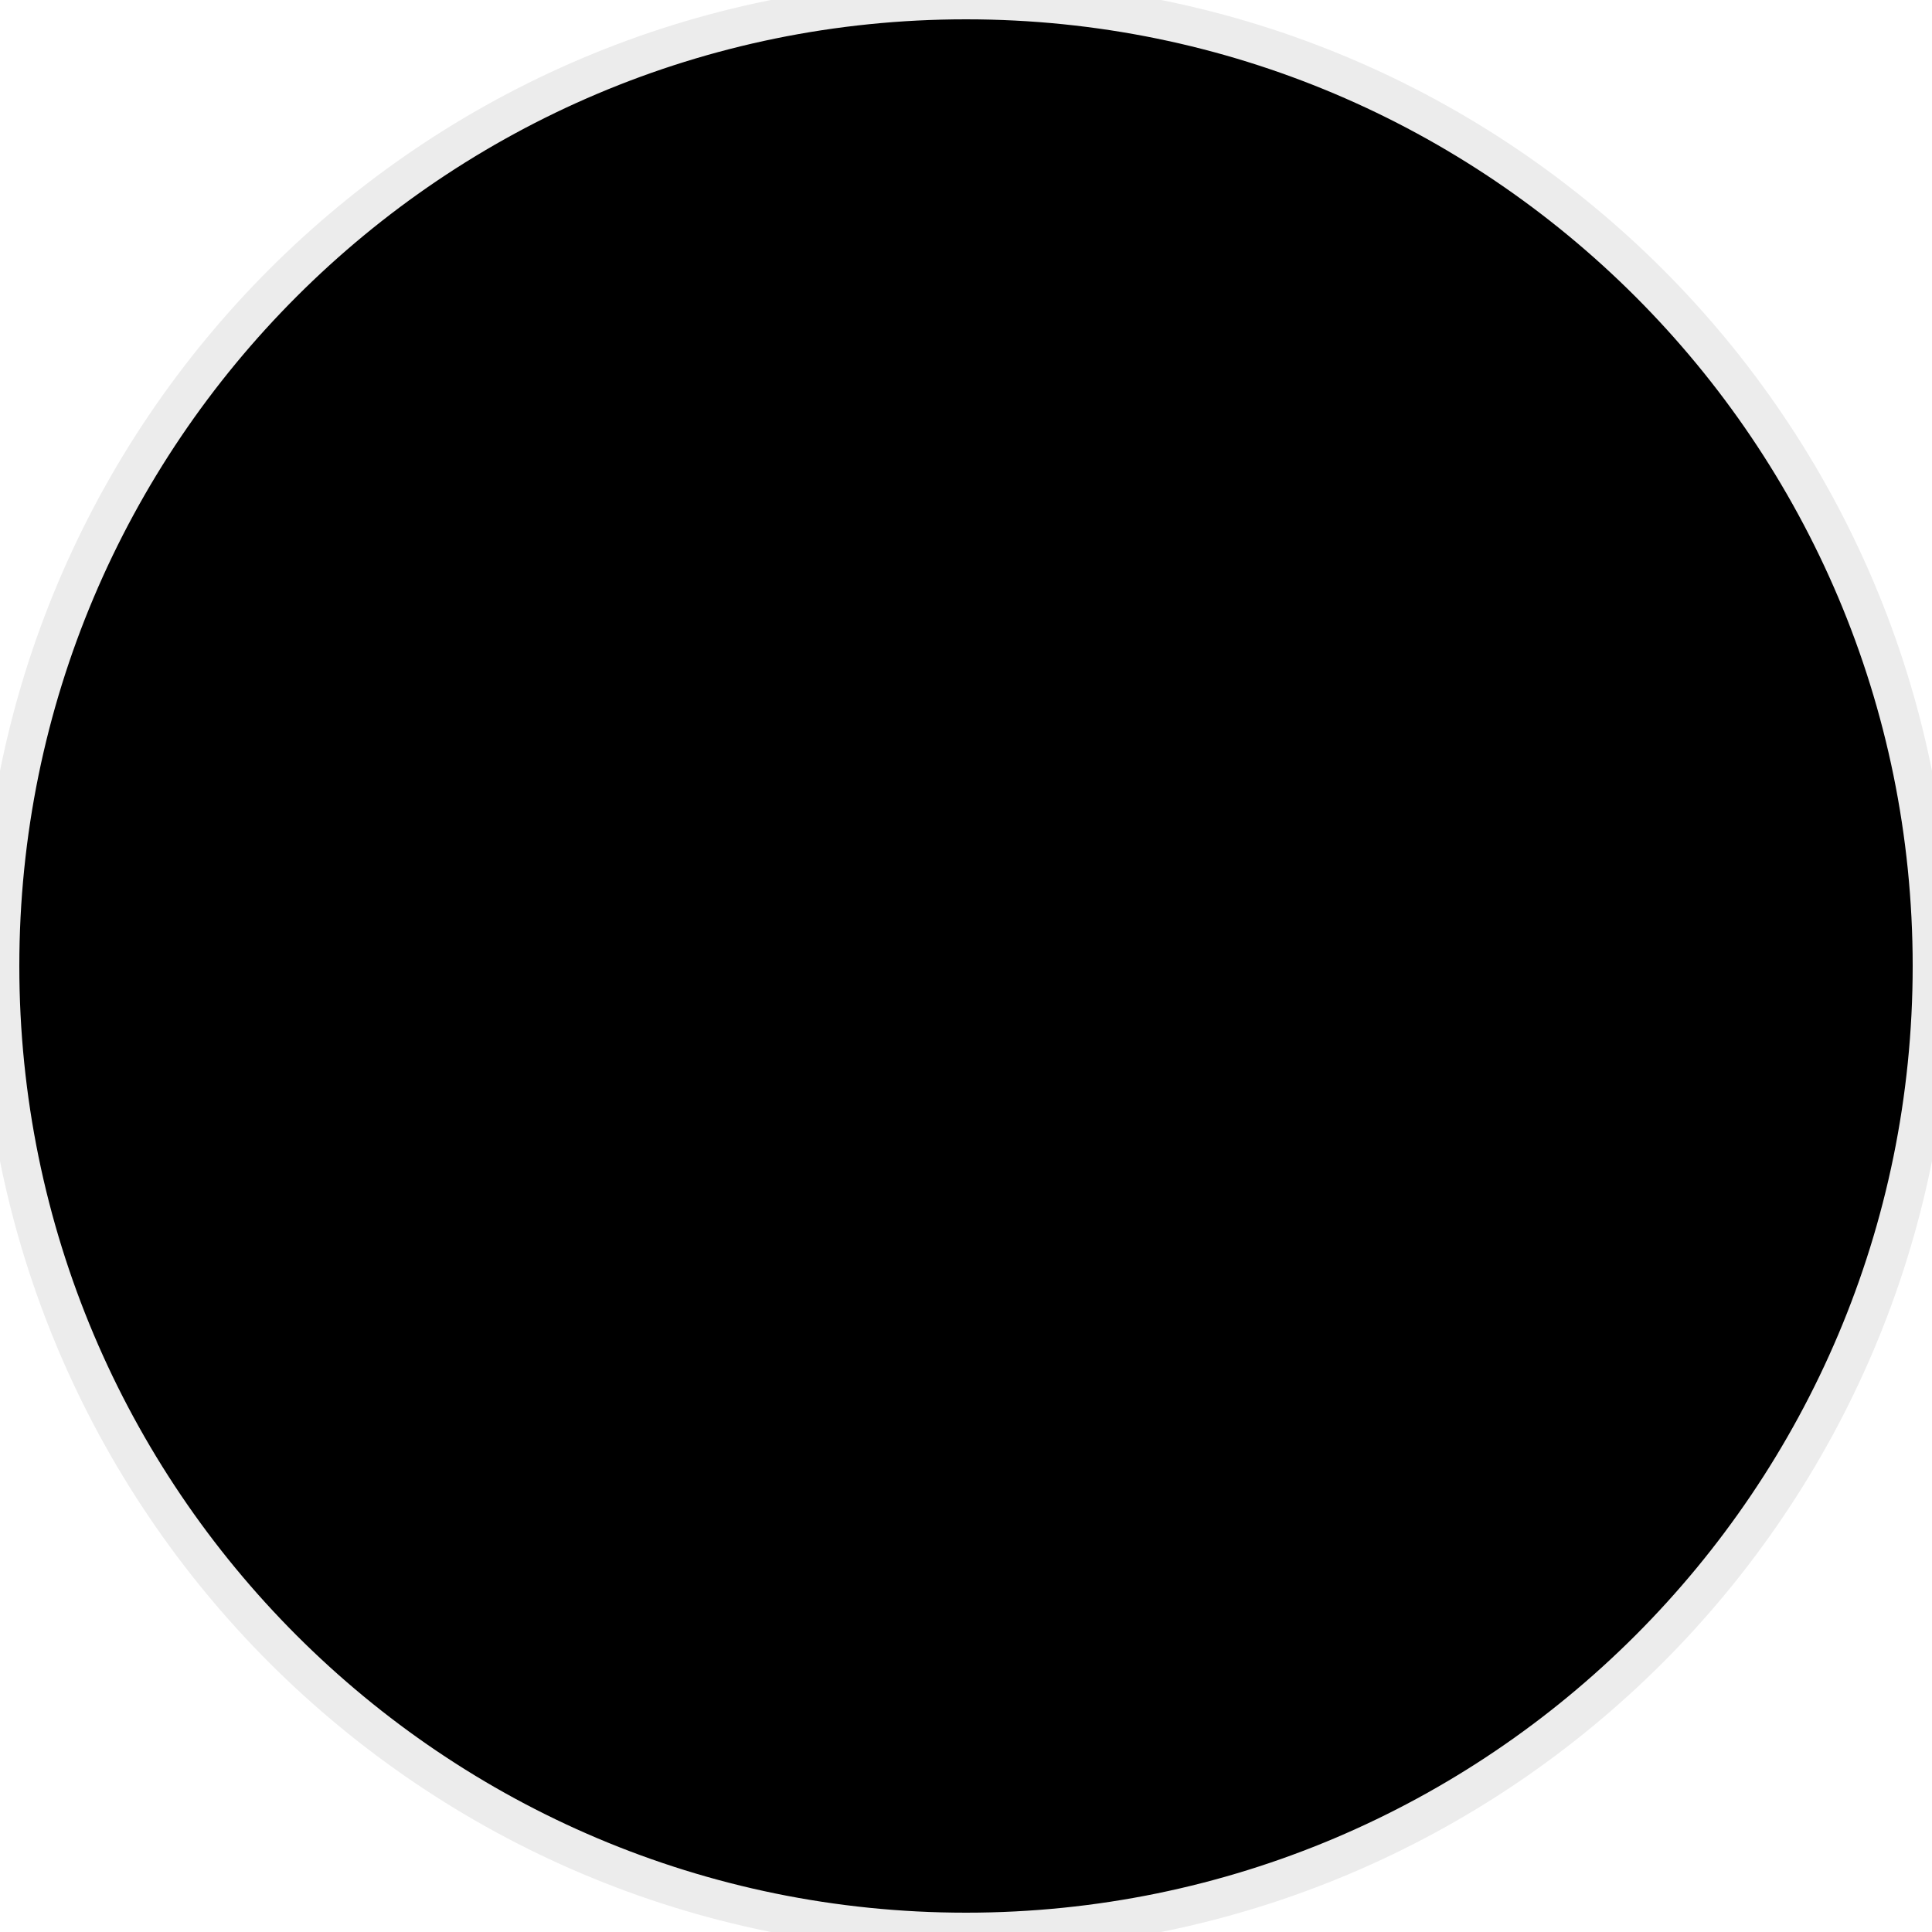
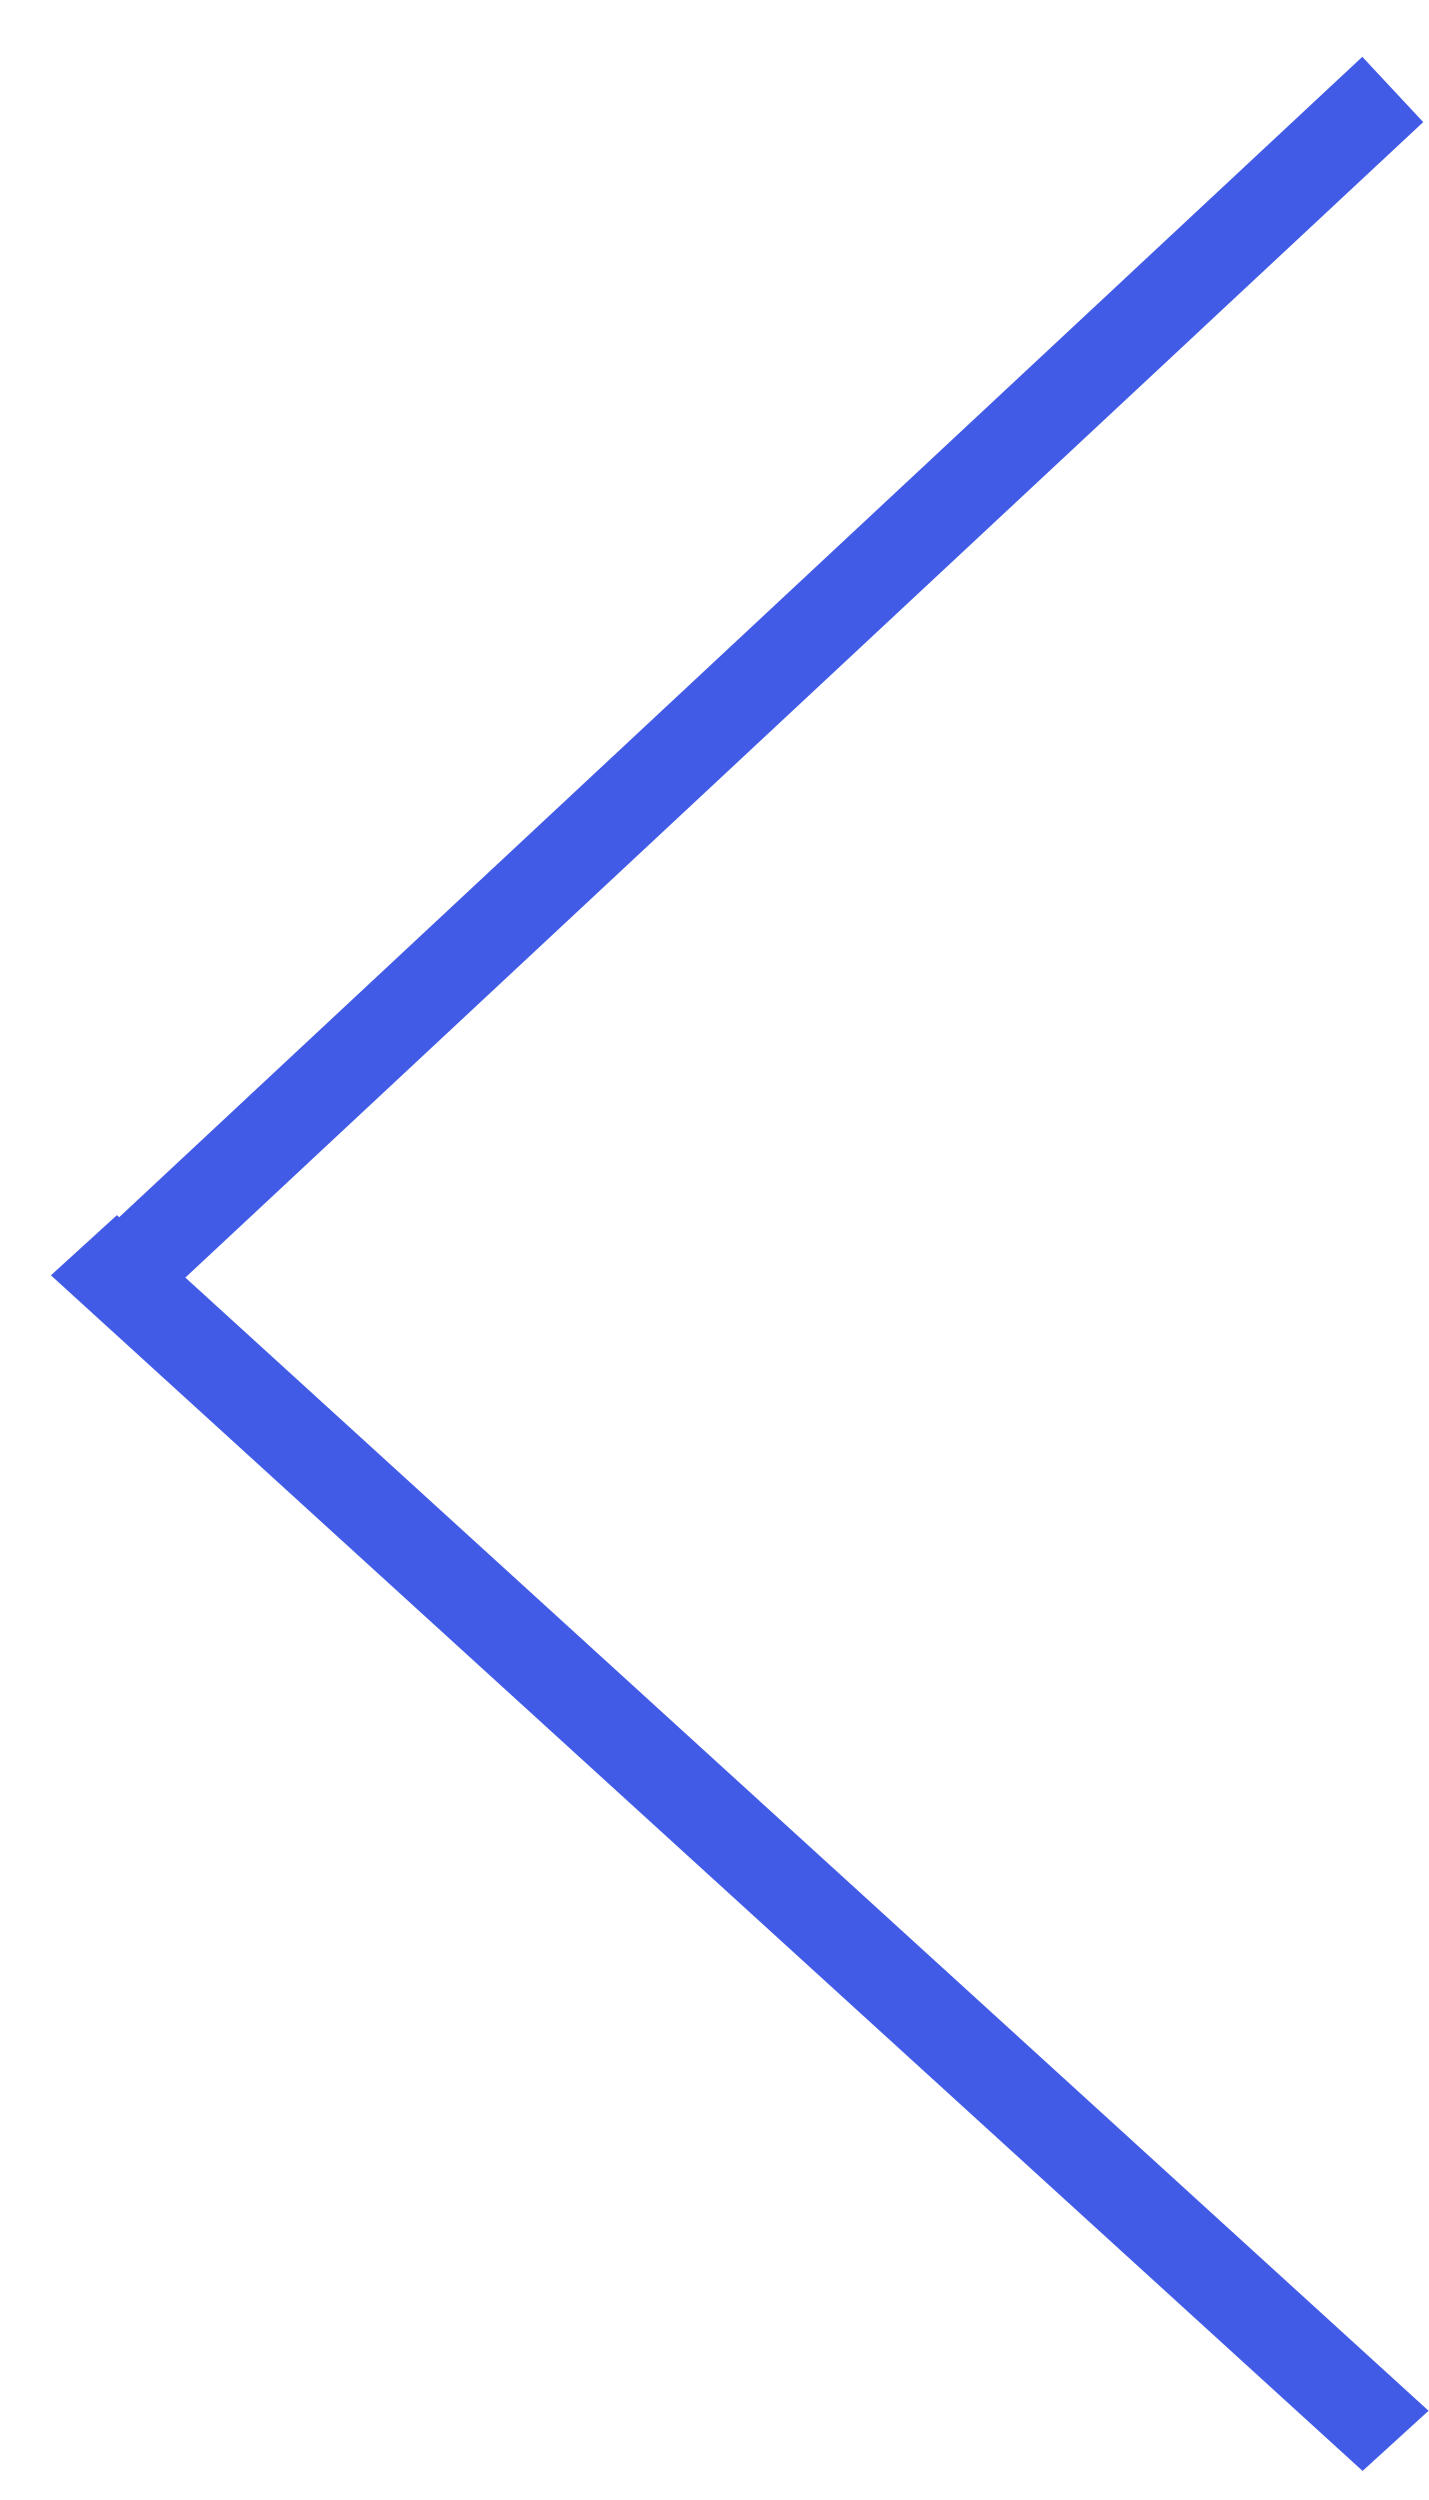
- <svg xmlns="http://www.w3.org/2000/svg" width="50" height="50" viewBox="0 0 50 50" fill="none">
-   <path d="M25 50C11.193 50 9.74778e-06 38.807 1.03513e-05 25C1.09548e-05 11.193 11.193 -1.69631e-06 25 -1.09278e-06C38.807 -4.89256e-07 50 11.193 50 25C50 38.807 38.807 50 25 50Z" fill="currentColor" />
-   <path d="M25 50C11.193 50 9.74778e-06 38.807 1.03513e-05 25C1.09548e-05 11.193 11.193 -1.69631e-06 25 -1.09278e-06C38.807 -4.89256e-07 50 11.193 50 25C50 38.807 38.807 50 25 50Z" stroke="#ECECEC" />
-   <path d="M26.667 33.333L18.333 25L26.667 16.667" stroke="black" />
+ <svg xmlns="http://www.w3.org/2000/svg" width="16" height="28" viewBox="0 0 16 28" fill="none">
+   <path d="M1.167 14.473L15.599 1.002" stroke="#415BE7" />
+   <line y1="-0.5" x2="19.878" y2="-0.5" transform="matrix(0.739047 0.673654 0.739047 -0.673654 1.30908 13.6099)" stroke="#415BE7" />
</svg>
